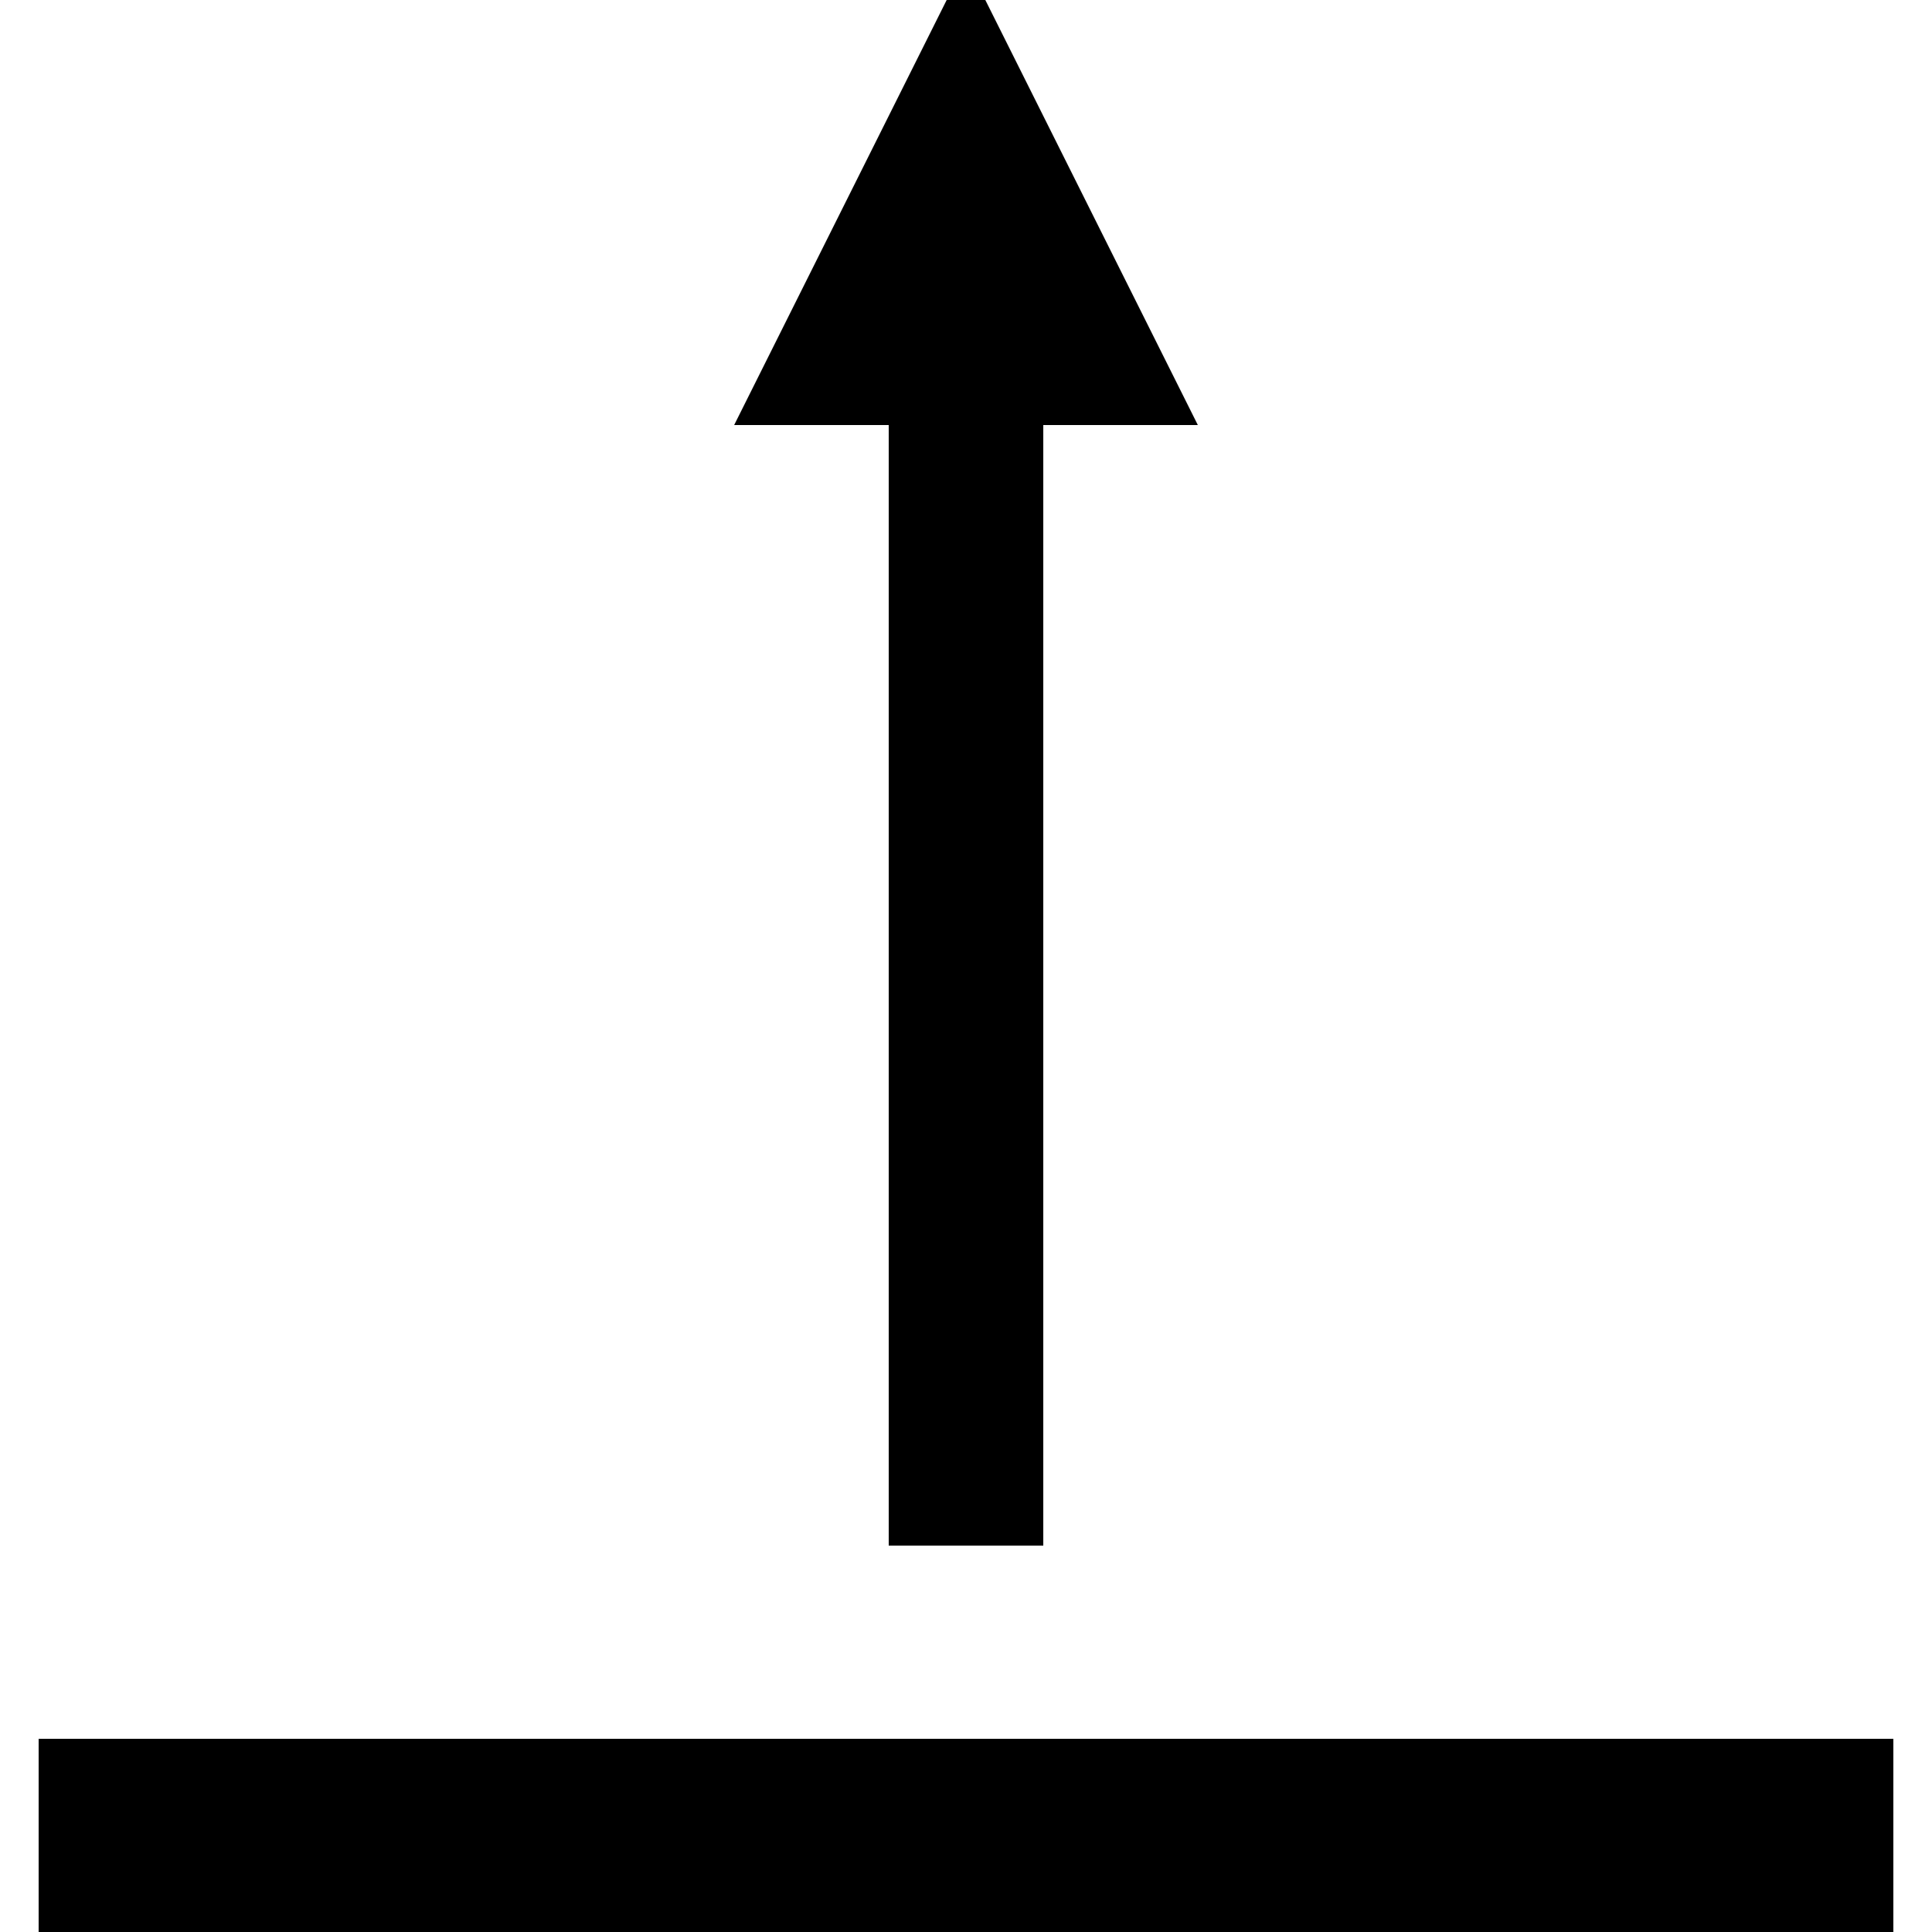
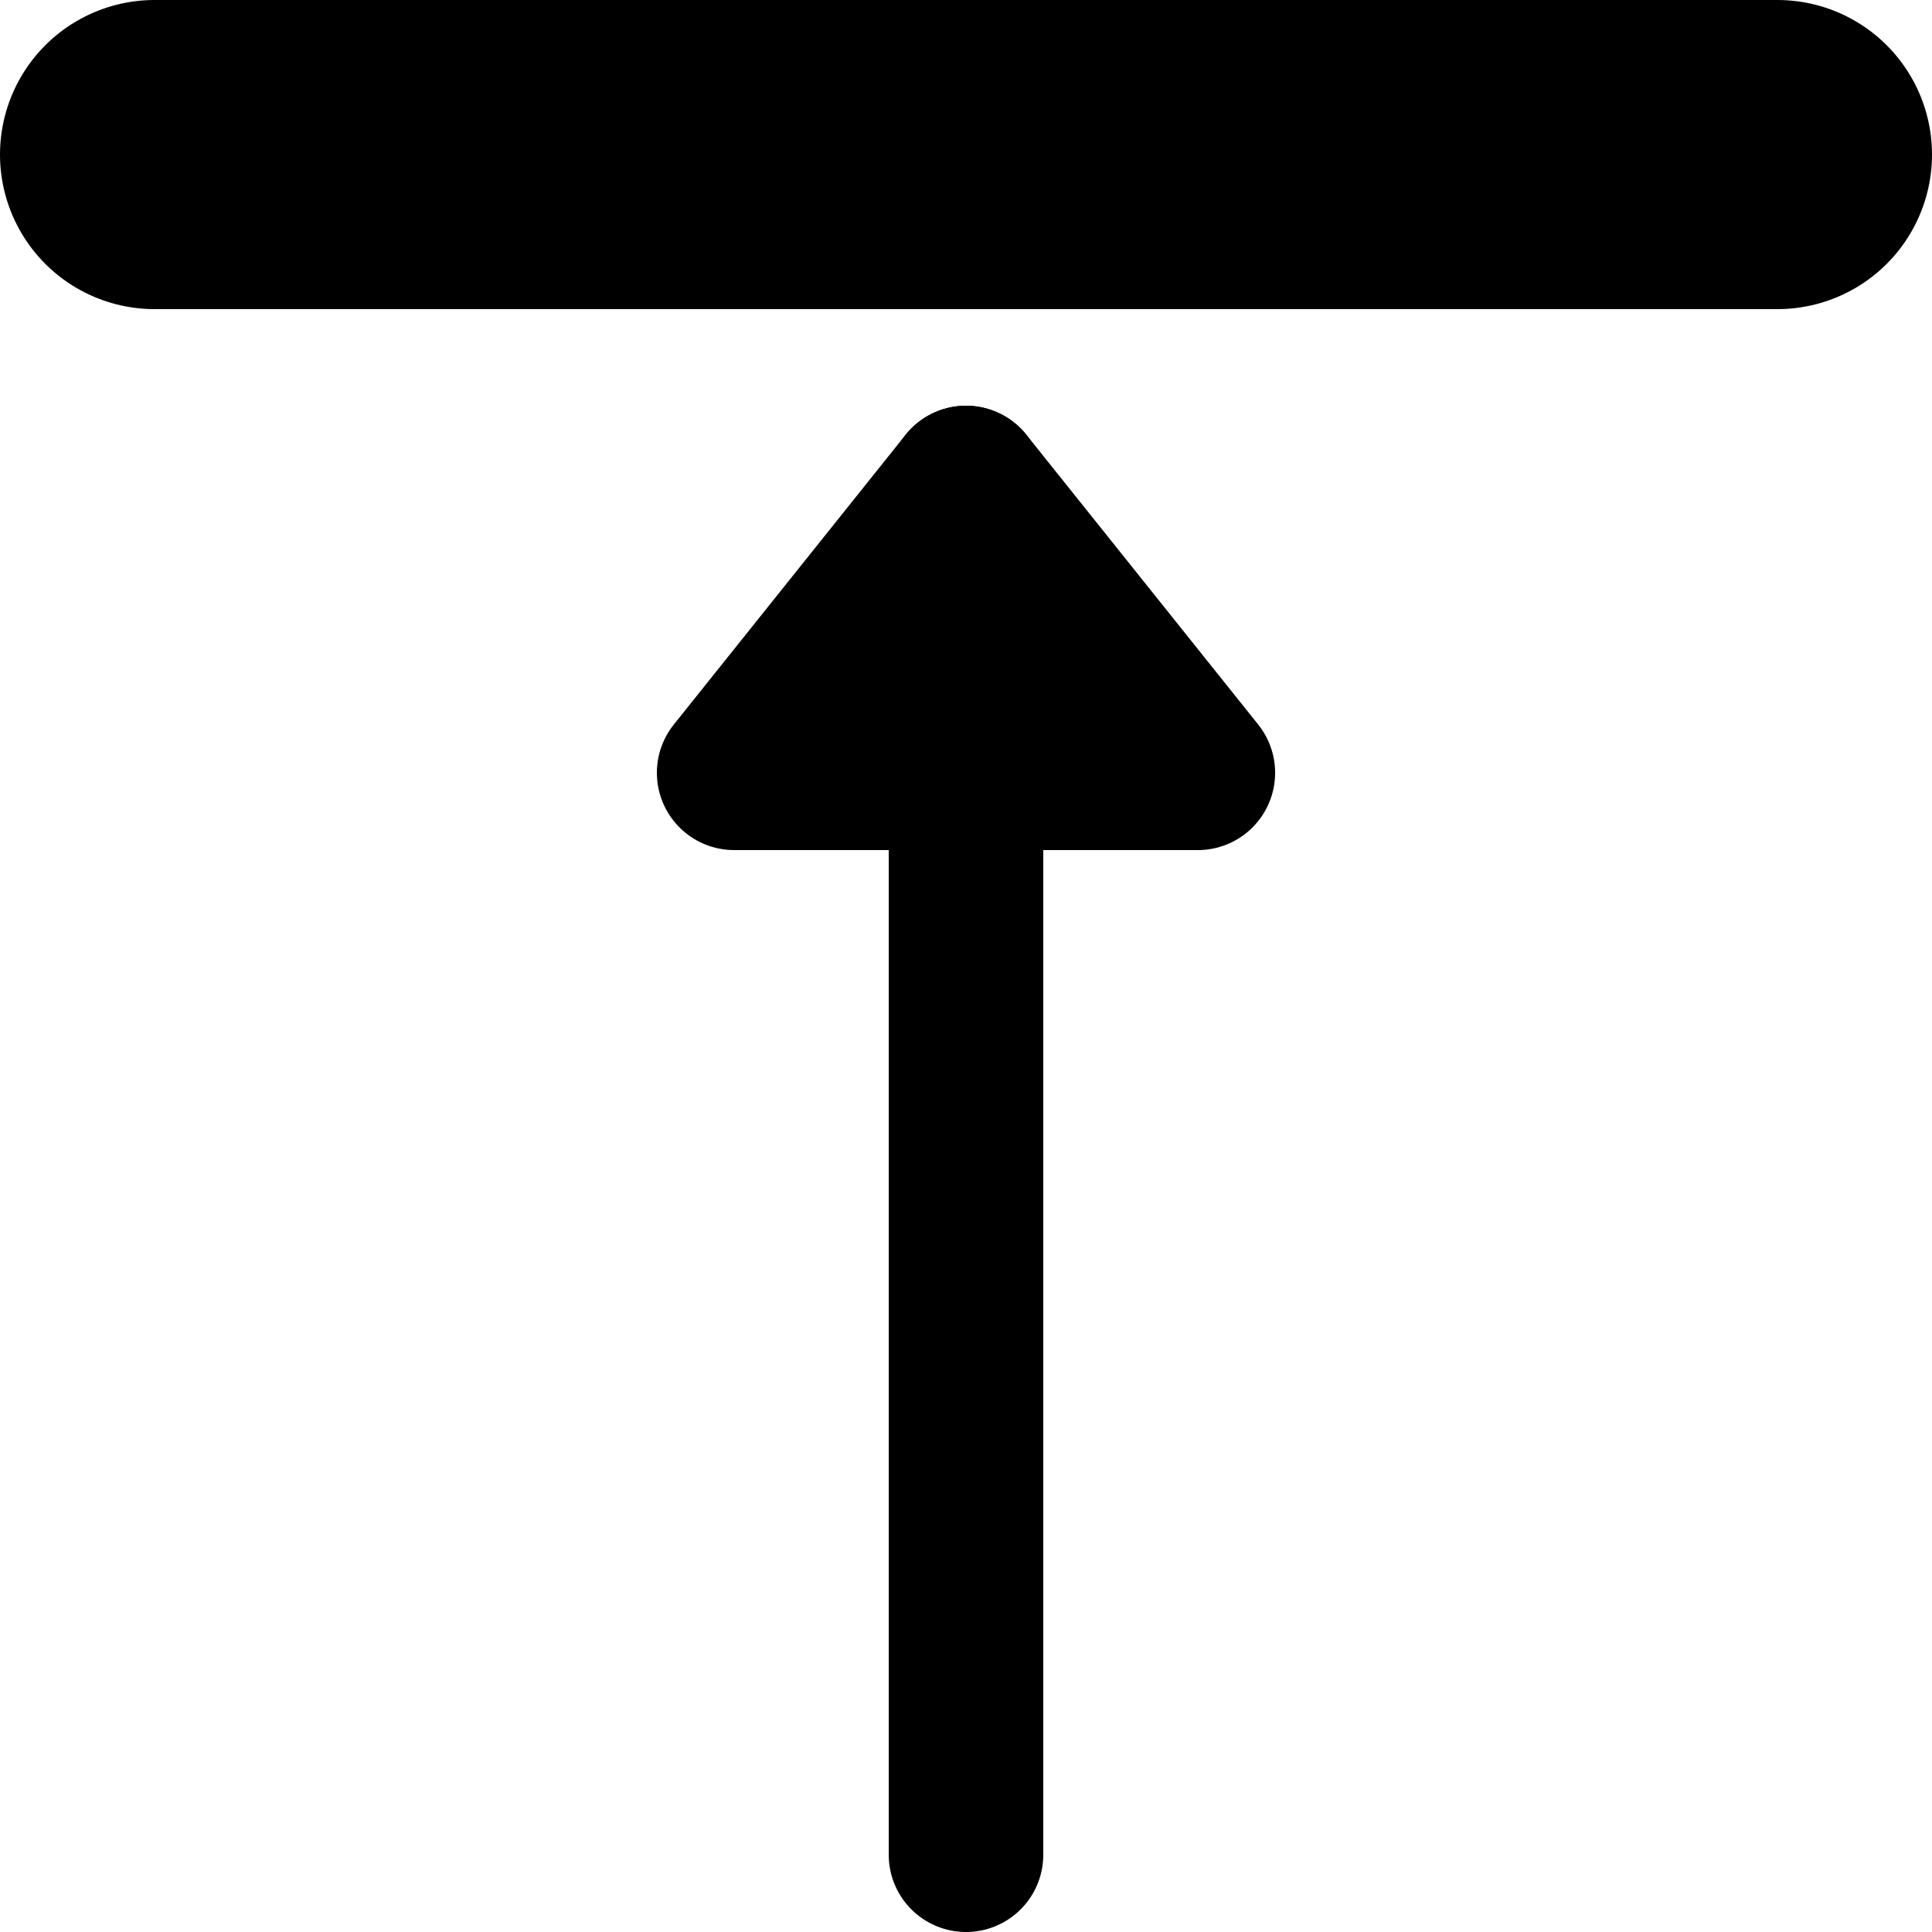
<svg xmlns="http://www.w3.org/2000/svg" width="100" height="100" viewBox="0 0 100 100">
-   <defs>
-     <marker id="arrowhead" markerWidth="6" markerHeight="6" refX="1.5" refY="1.5" orient="auto">
-       <path d="M 0 0 L 3 1.5 L 0 3 Z" />
-     </marker>
-   </defs>
-   <line x2="50" y2="10" x1="50" y1="80" stroke="black" stroke-width="8" marker-end="url(#arrowhead)" />
-   <line x1="2" y1="98" x2="98" y2="98" stroke="black" stroke-width="16" />
+   <style>
+        .rounded {
+              fill:black;stroke:black;
+              stroke-linejoin:round;
+              stroke-linecap:round;
+              stroke-miterlimit:4;
+        }
+    </style>
+   <path id="horizontal" class="rounded" d="M8 8 H92" stroke-width="16" />
+   <path id="vertical" class="rounded" d="M50 96 V25" stroke-width="8" />
+   <path id="arrowhead" class="rounded" d="M38 40 L50 25 L62 40 Z" stroke-width="8" />
</svg>
